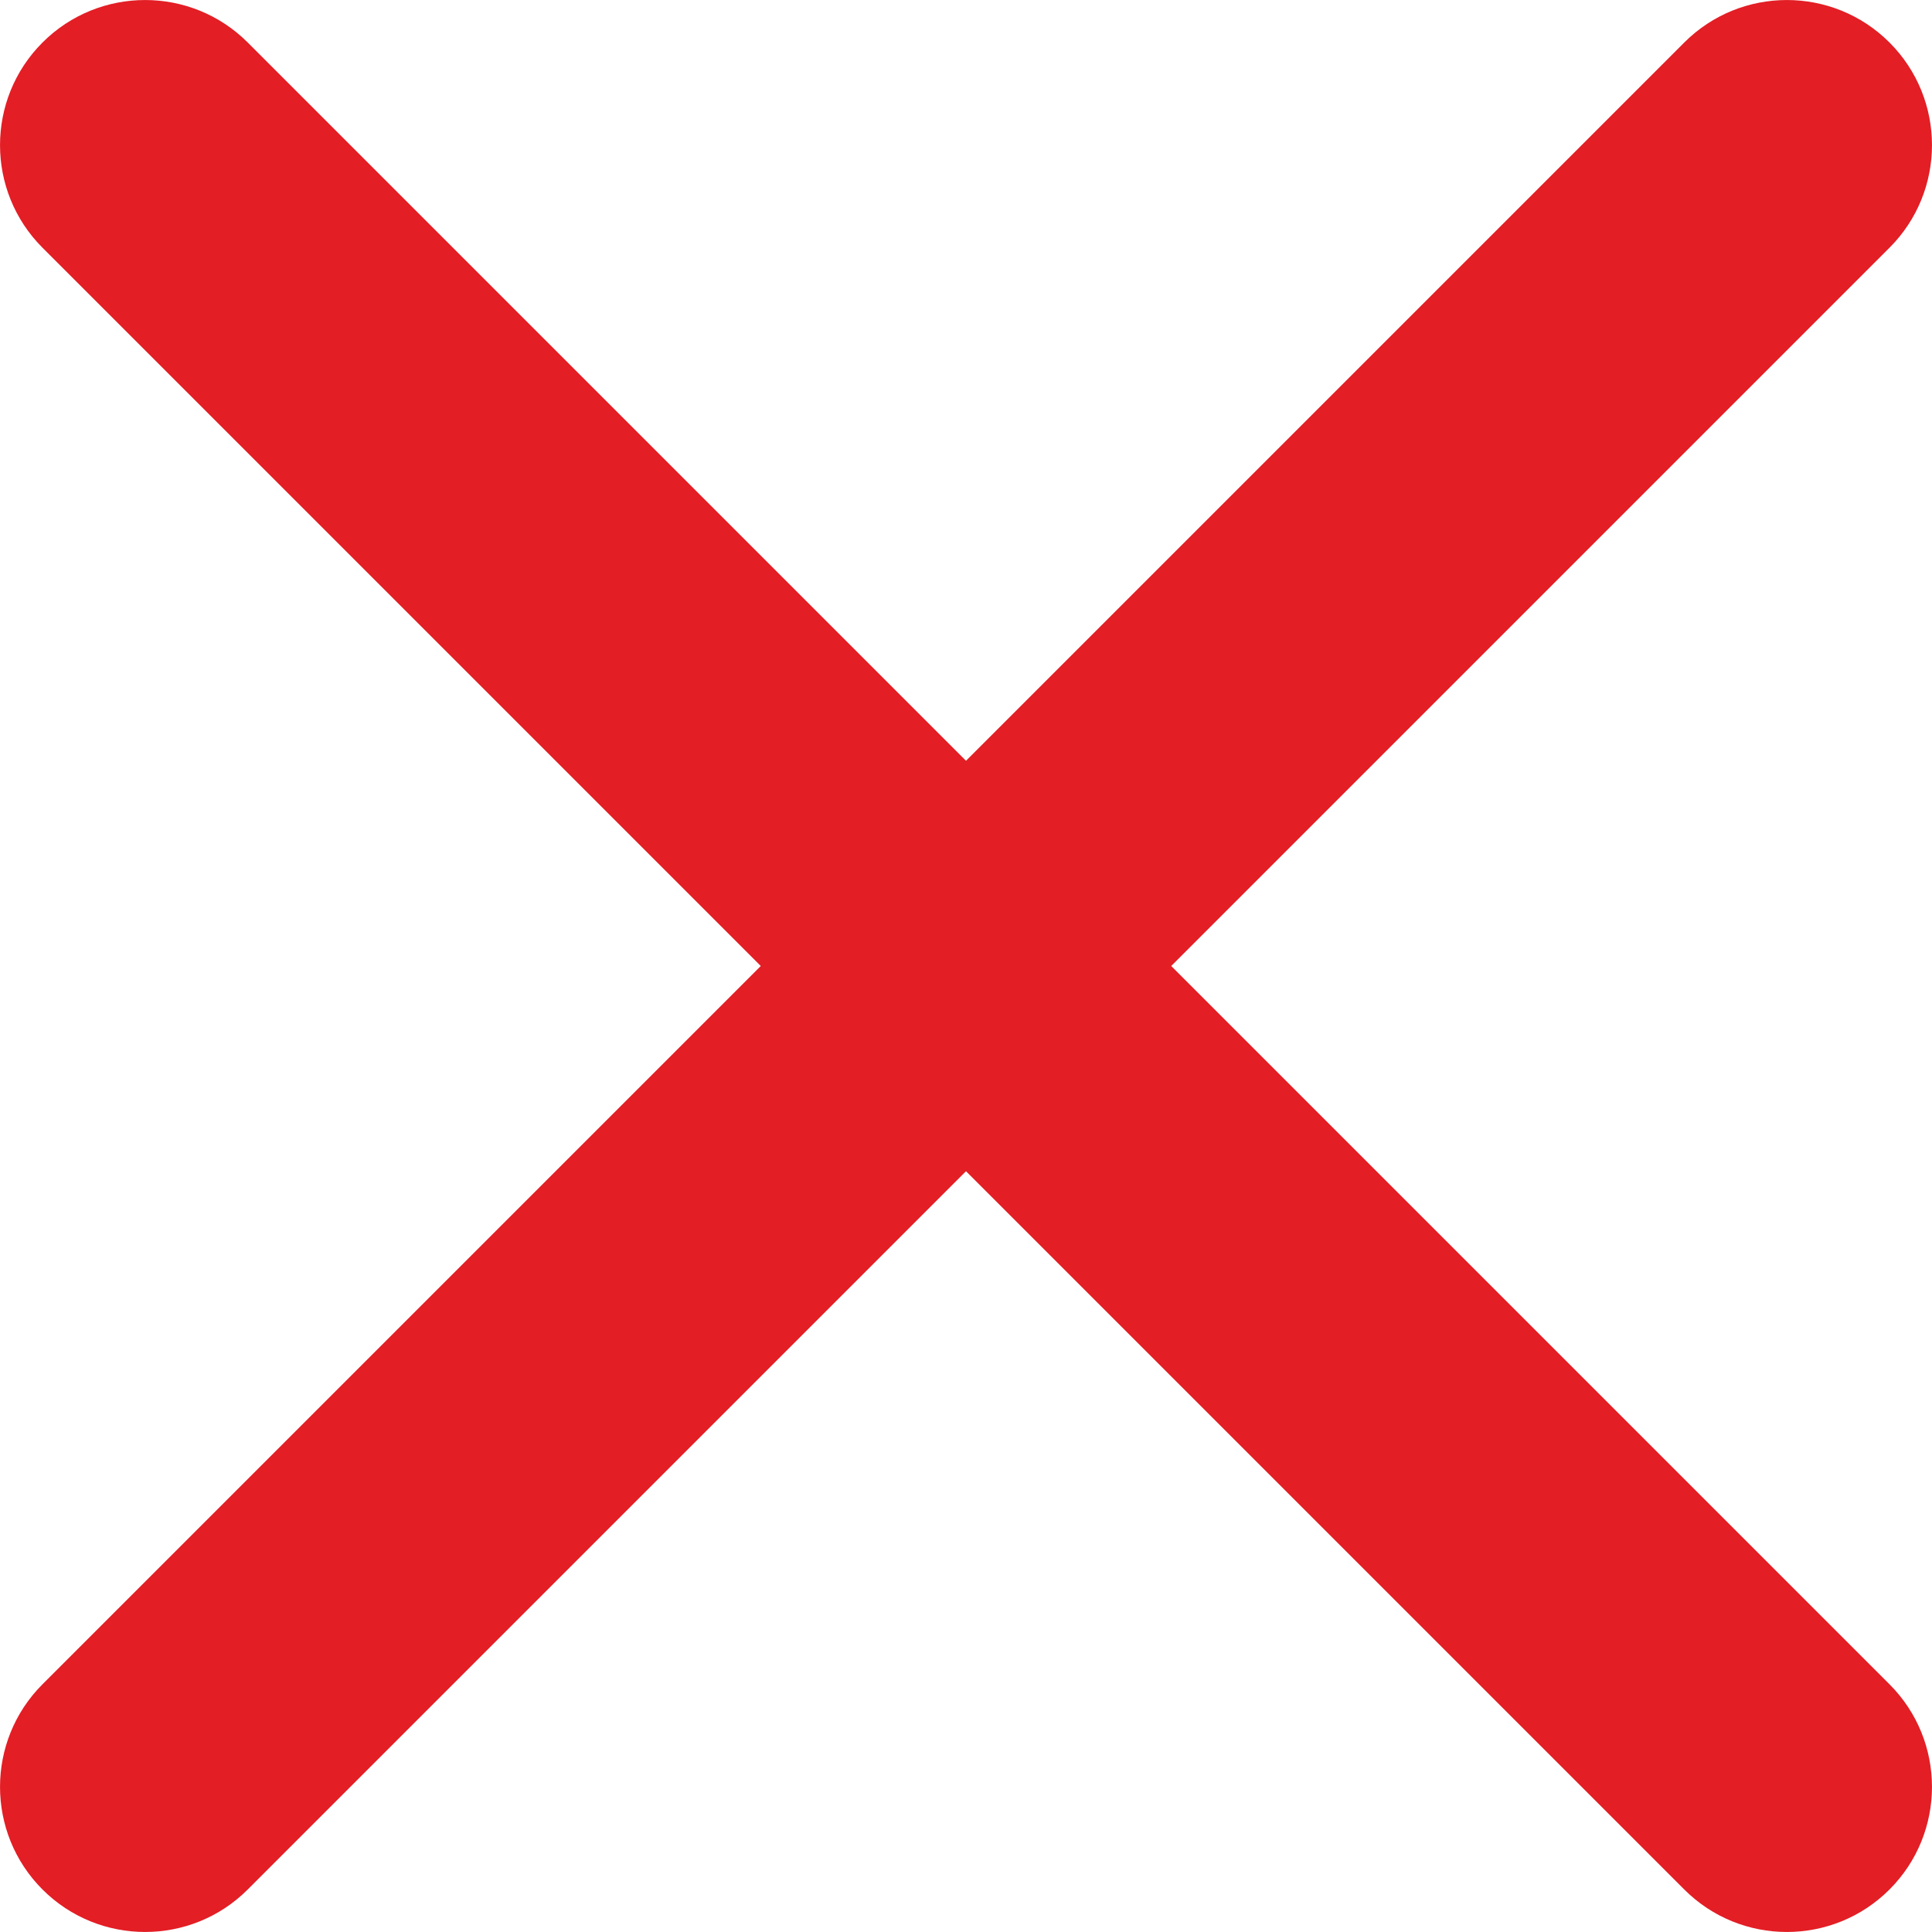
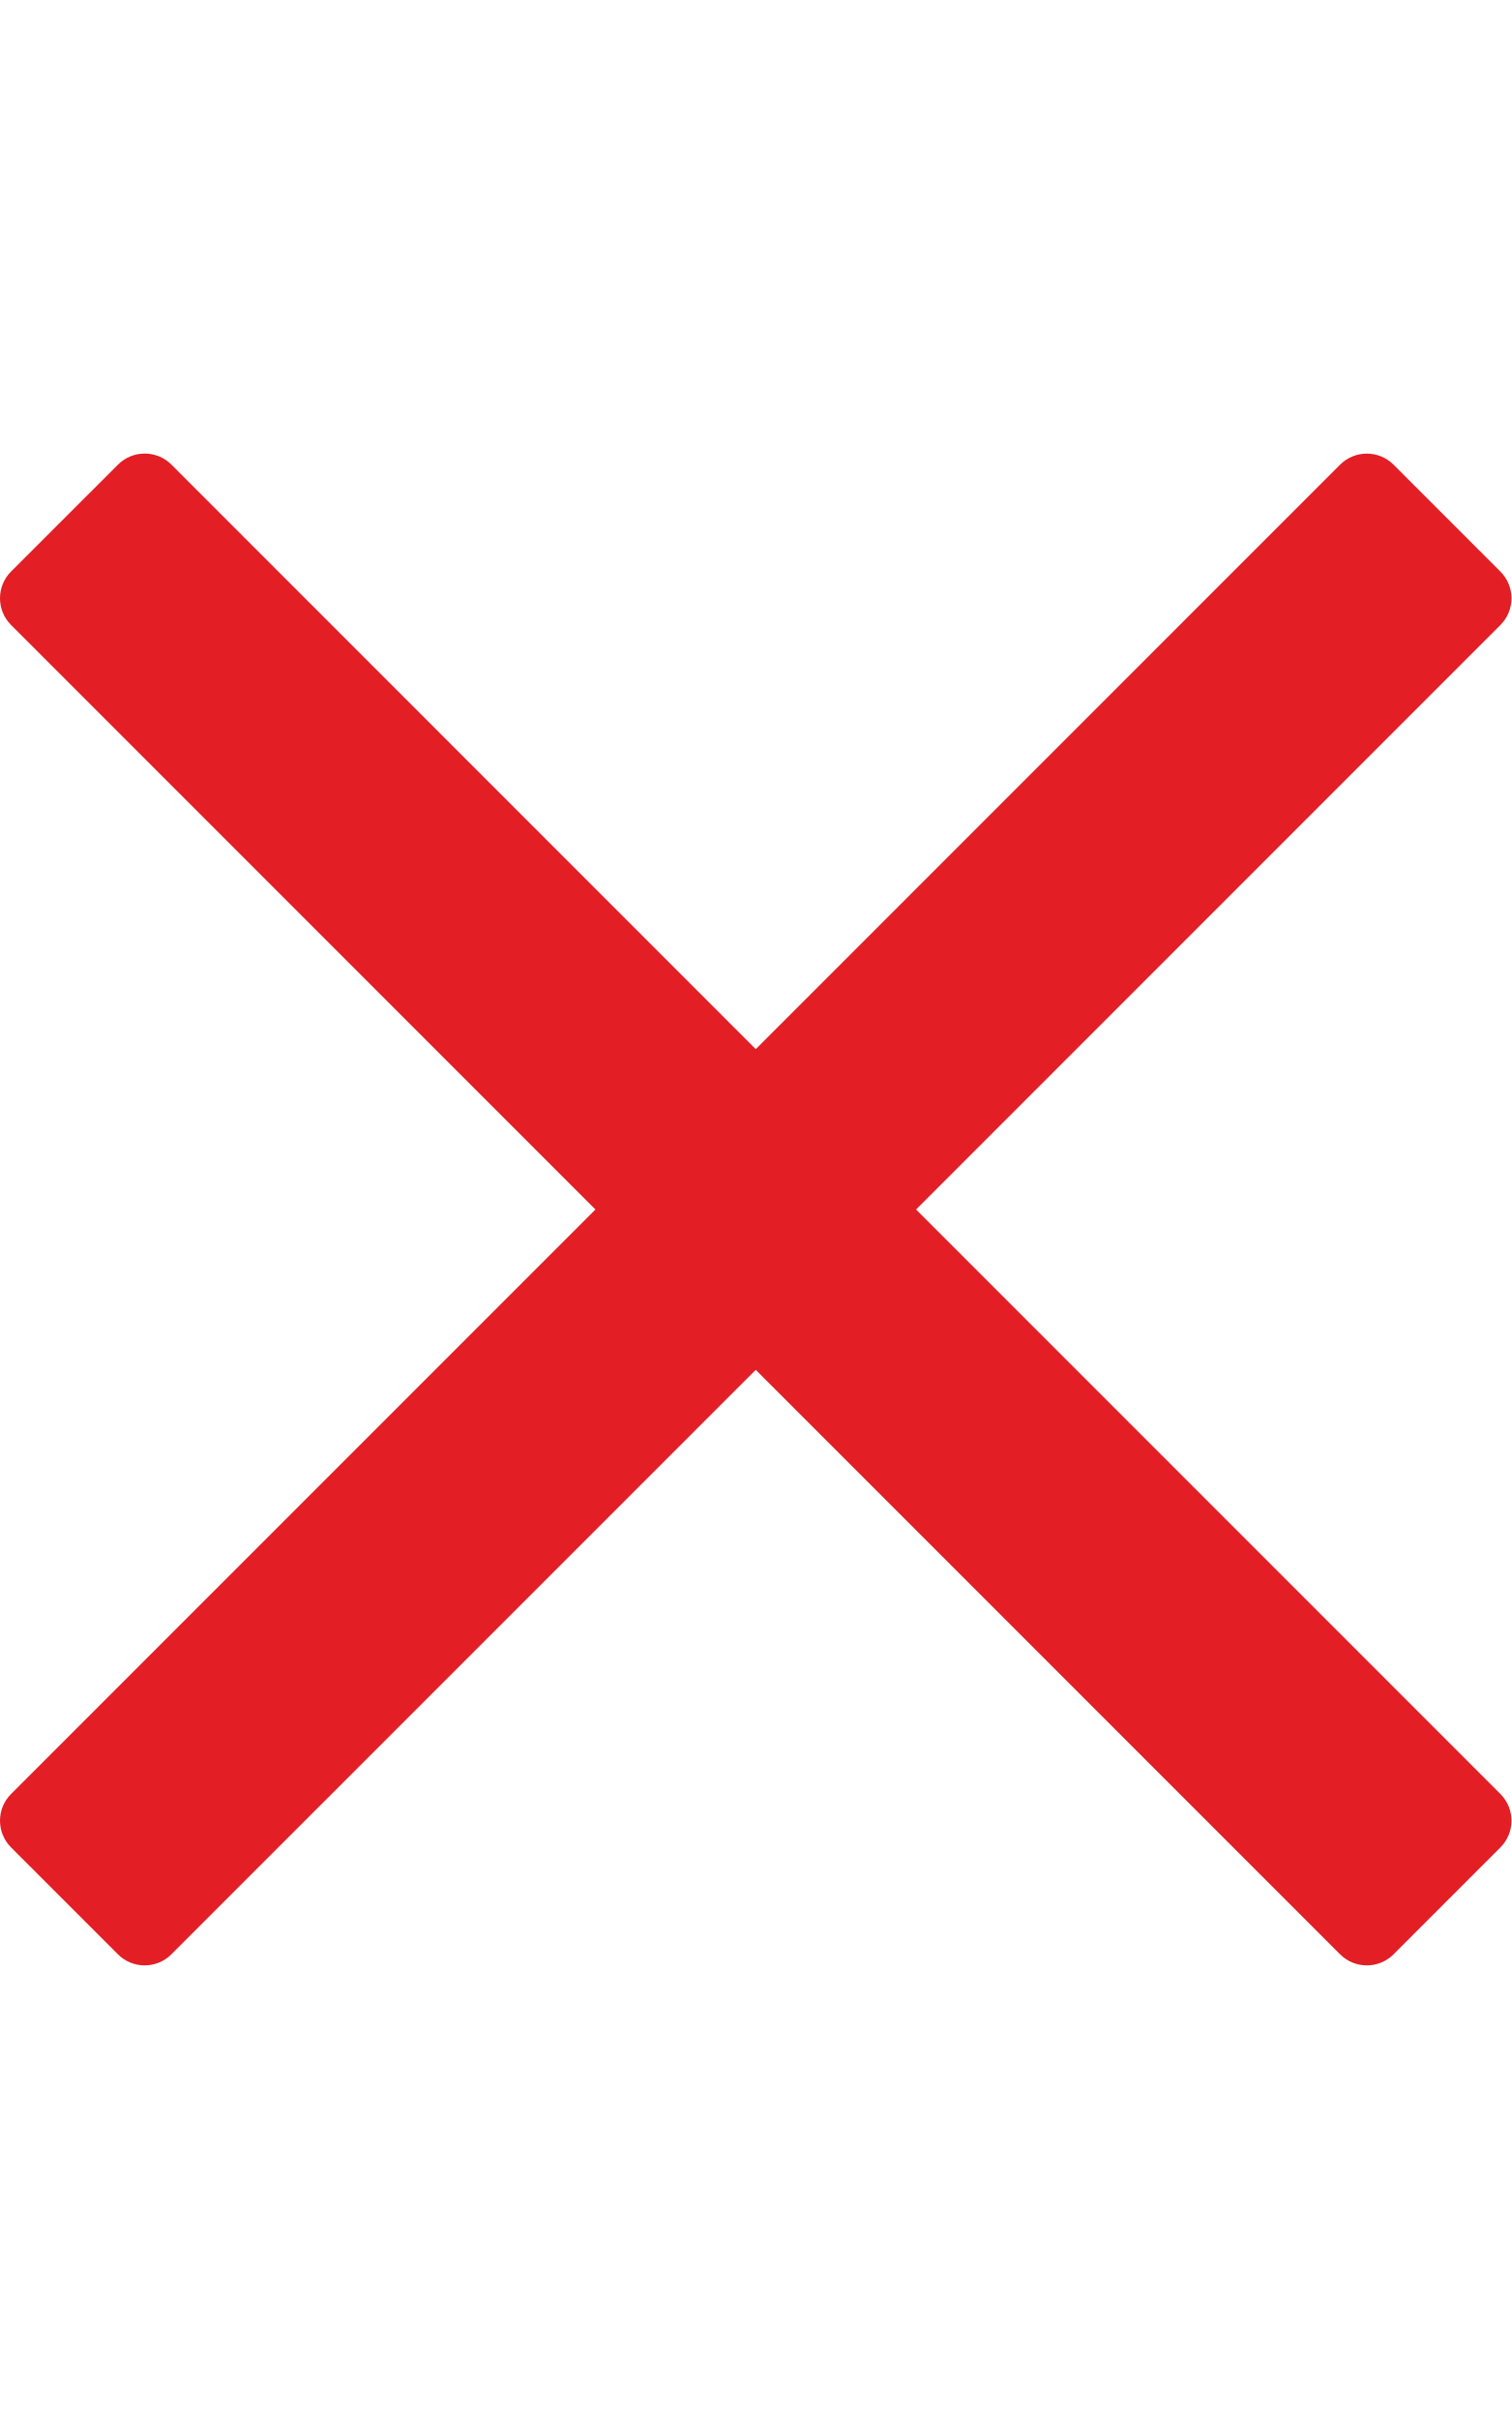
- <svg xmlns="http://www.w3.org/2000/svg" width="22" height="22" viewBox="0 0 22 22" fill="none">
-   <path d="M0.484 0.484C1.129 -0.161 2.176 -0.161 2.821 0.484L21.516 19.179C22.161 19.824 22.161 20.871 21.516 21.516C20.871 22.161 19.824 22.161 19.179 21.516L0.484 2.821C-0.161 2.176 -0.161 1.129 0.484 0.484Z" fill="#E31E25" />
-   <path d="M21.516 0.484C20.871 -0.161 19.824 -0.161 19.179 0.484L0.484 19.179C-0.161 19.824 -0.161 20.871 0.484 21.516C1.129 22.161 2.176 22.161 2.821 21.516L21.516 2.821C22.161 2.176 22.161 1.129 21.516 0.484Z" fill="#E31E25" />
+ <svg xmlns="http://www.w3.org/2000/svg" aria-hidden="true" focusable="false" data-prefix="fal" data-icon="times" role="img" viewBox="0 0 320 512" class="svg-inline--fa fa-times fa-w-10 fa-3x">
+   <path fill="#e31e25" d="M193.94 256L296.5 153.44l21.15-21.15c3.12-3.12 3.12-8.19 0-11.31l-22.63-22.63c-3.12-3.12-8.19-3.12-11.31 0L160 222.06 36.29 98.34c-3.12-3.12-8.19-3.12-11.31 0L2.34 120.97c-3.12 3.12-3.12 8.19 0 11.31L126.06 256 2.34 379.71c-3.12 3.12-3.12 8.19 0 11.31l22.63 22.63c3.12 3.12 8.19 3.12 11.31 0L160 289.94 262.56 392.5l21.15 21.15c3.12 3.12 8.19 3.12 11.31 0l22.63-22.63c3.12-3.12 3.12-8.19 0-11.31L193.94 256z" class="" />
</svg>
